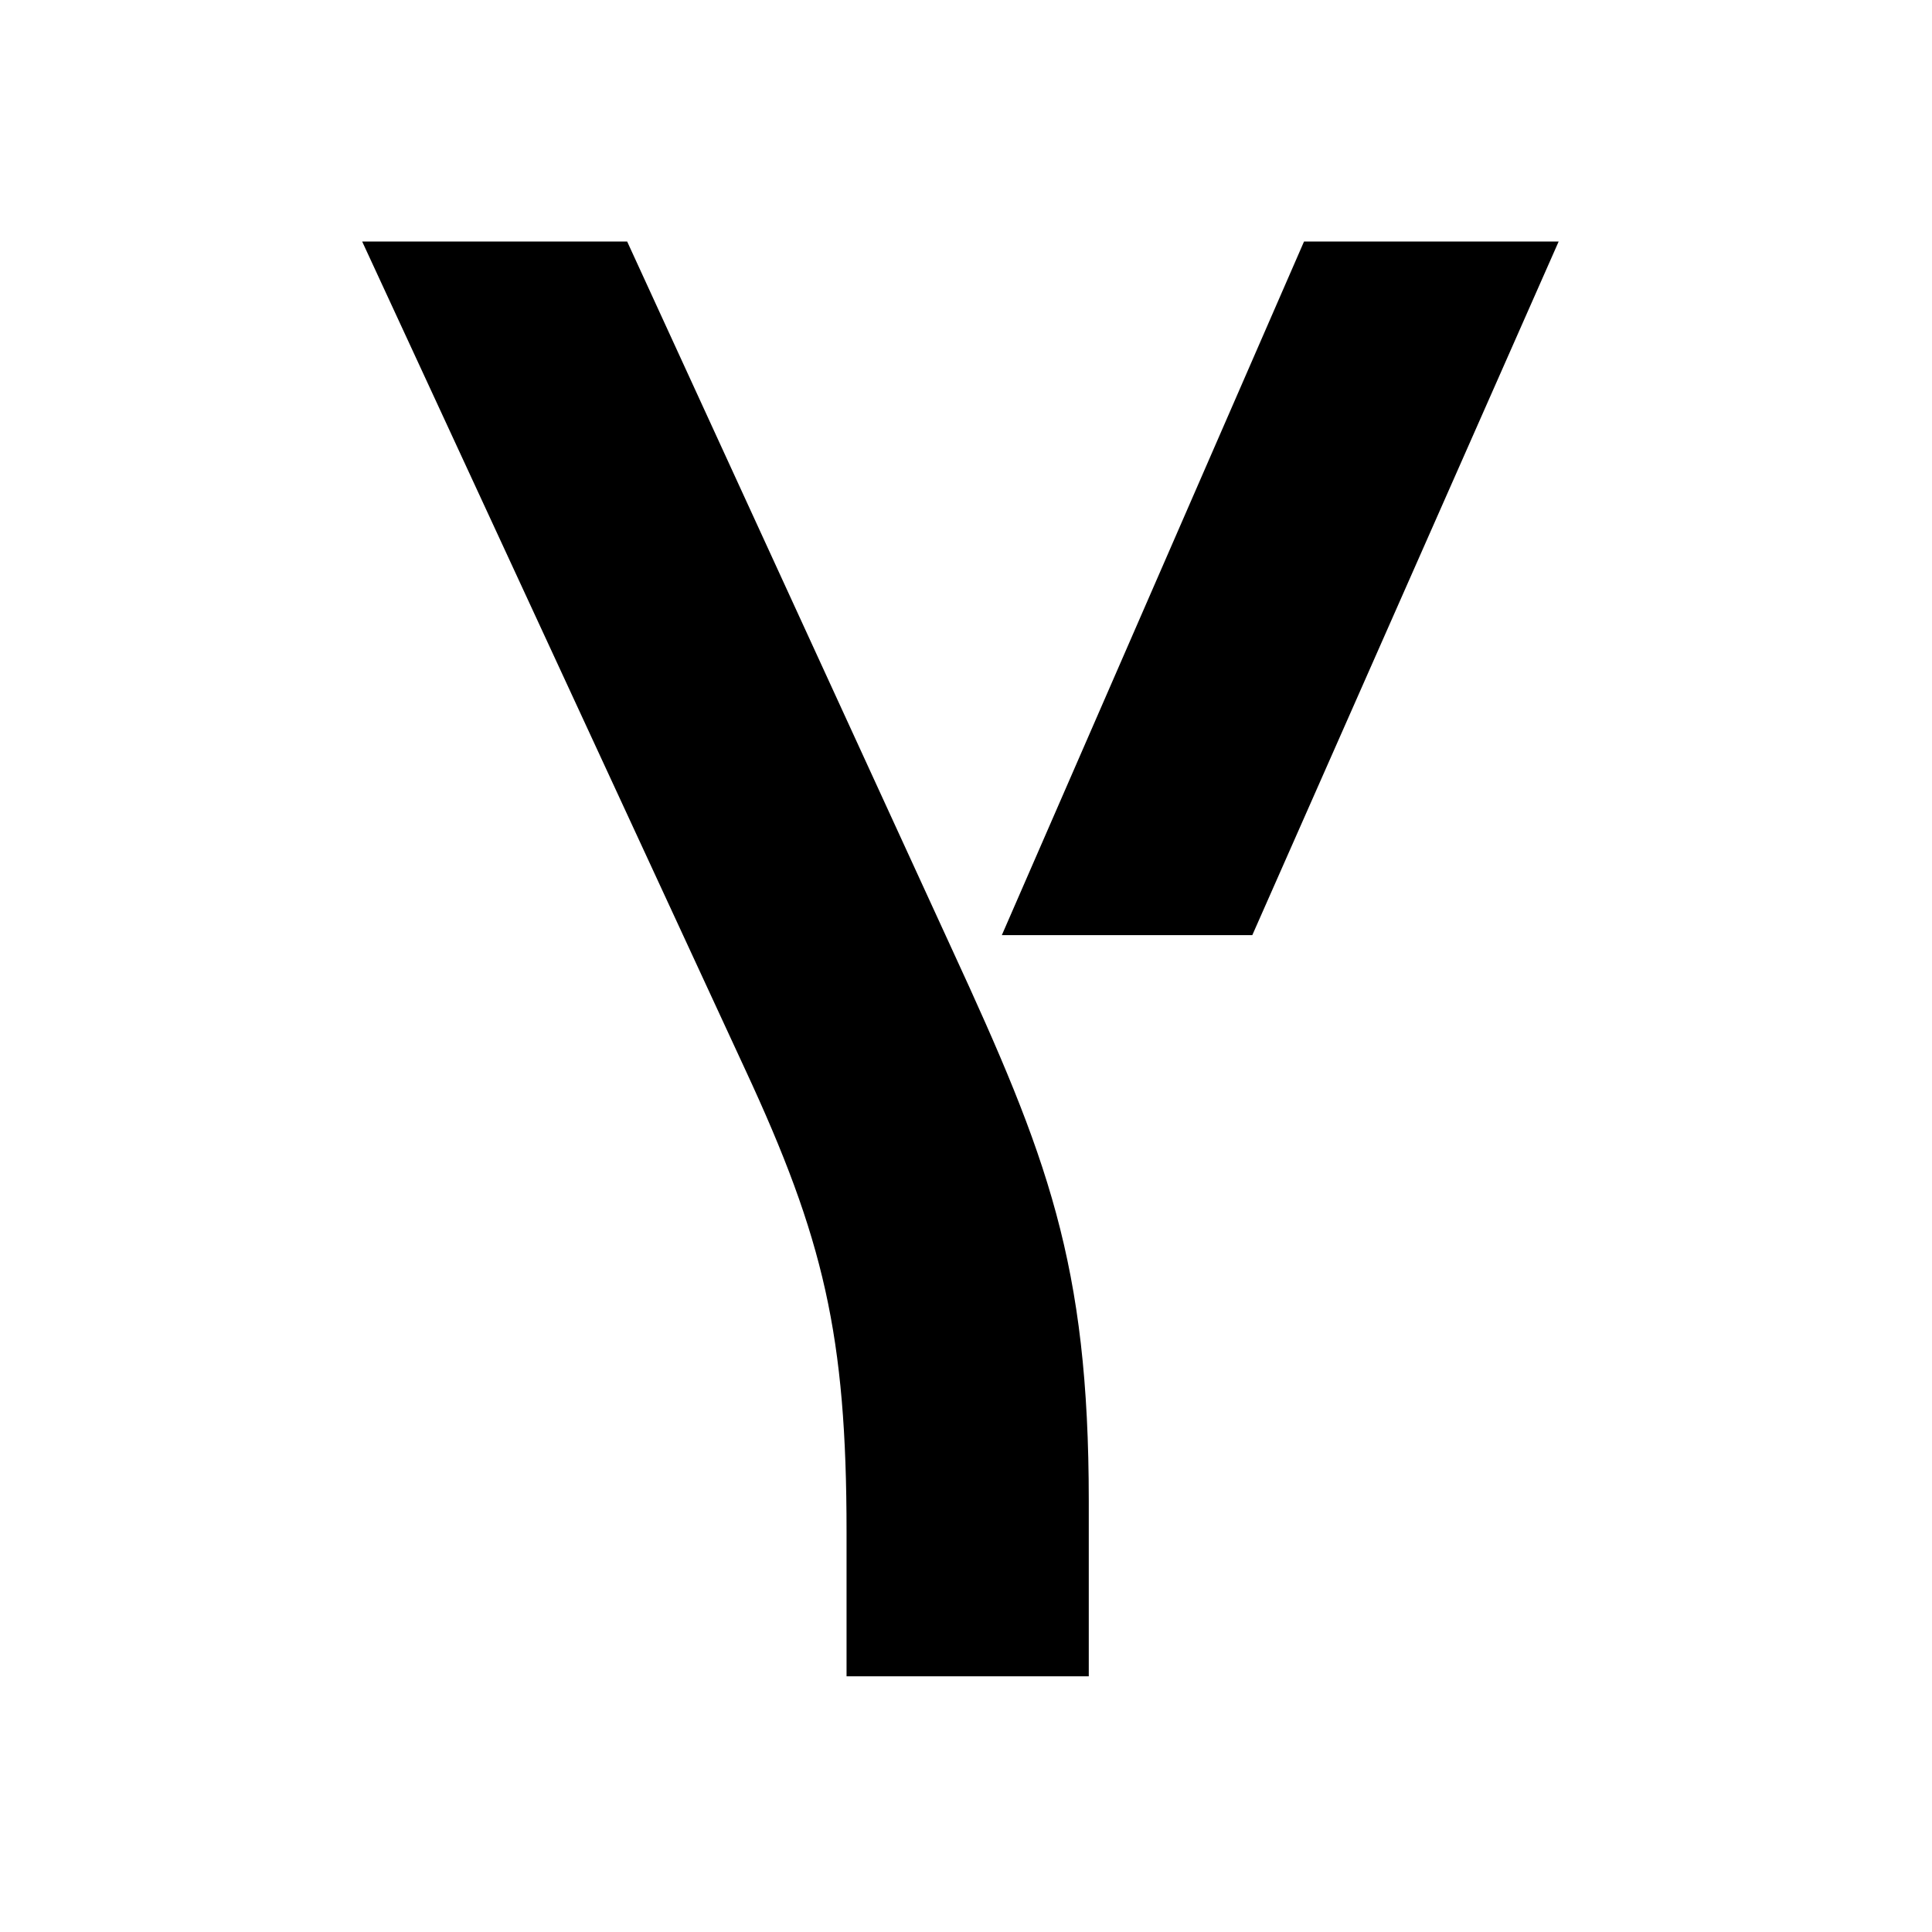
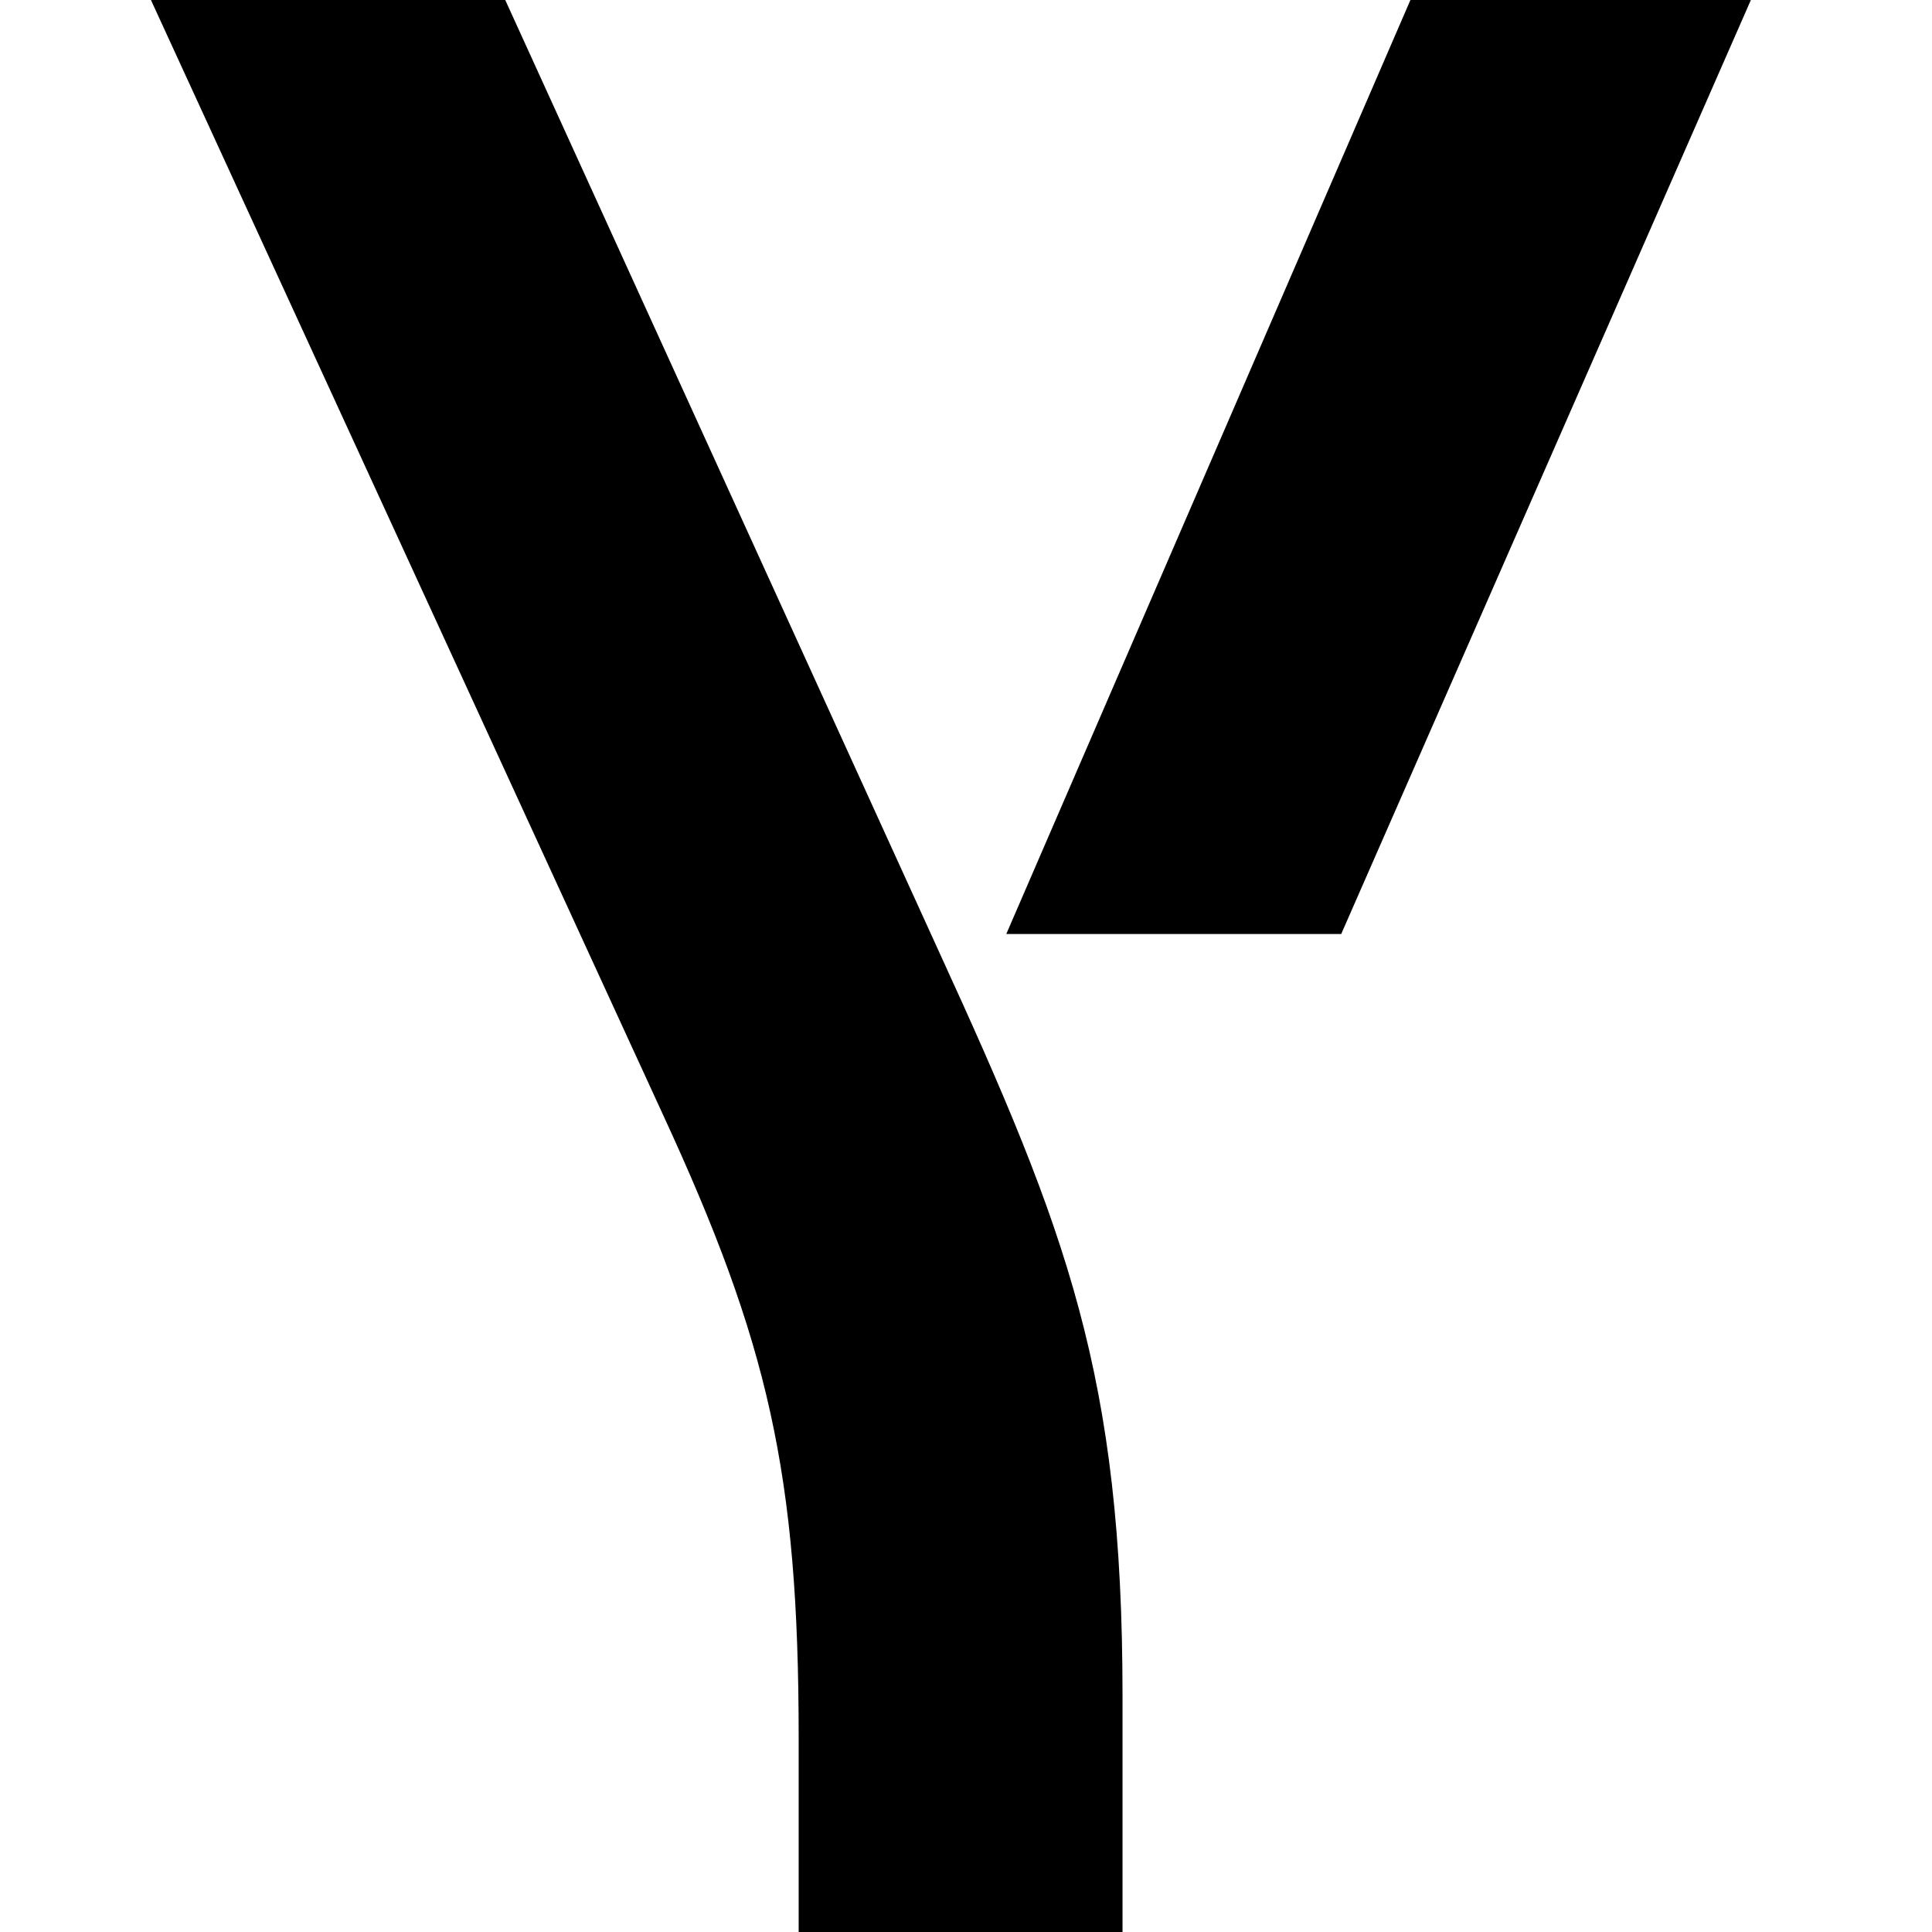
<svg xmlns="http://www.w3.org/2000/svg" width="64" height="64" viewBox="0 0 64 64" fill="none">
-   <path d="M28.043 50.742V55.529H36.067V49.716C36.067 41.851 34.695 38.295 31.541 31.456L20.775 8H11.997L24.683 35.423C27.289 41.031 28.043 44.245 28.043 50.742Z" fill="currentColor" />
-   <path d="M43.198 8L33.187 30.978L41.484 30.978L51.633 8L43.198 8Z" fill="currentColor" />
+   <path d="M26.457 57.554V64H37.185V56.173C37.185 45.583 35.351 40.794 31.133 31.586L16.737 1.54484e-05H5L21.963 36.927C25.448 44.478 26.457 48.806 26.457 57.554Z" fill="currentColor" />
+   <path d="M46.722 0L33.334 30.941L44.429 30.941L58 0L46.722 0Z" fill="currentColor" />
</svg>
